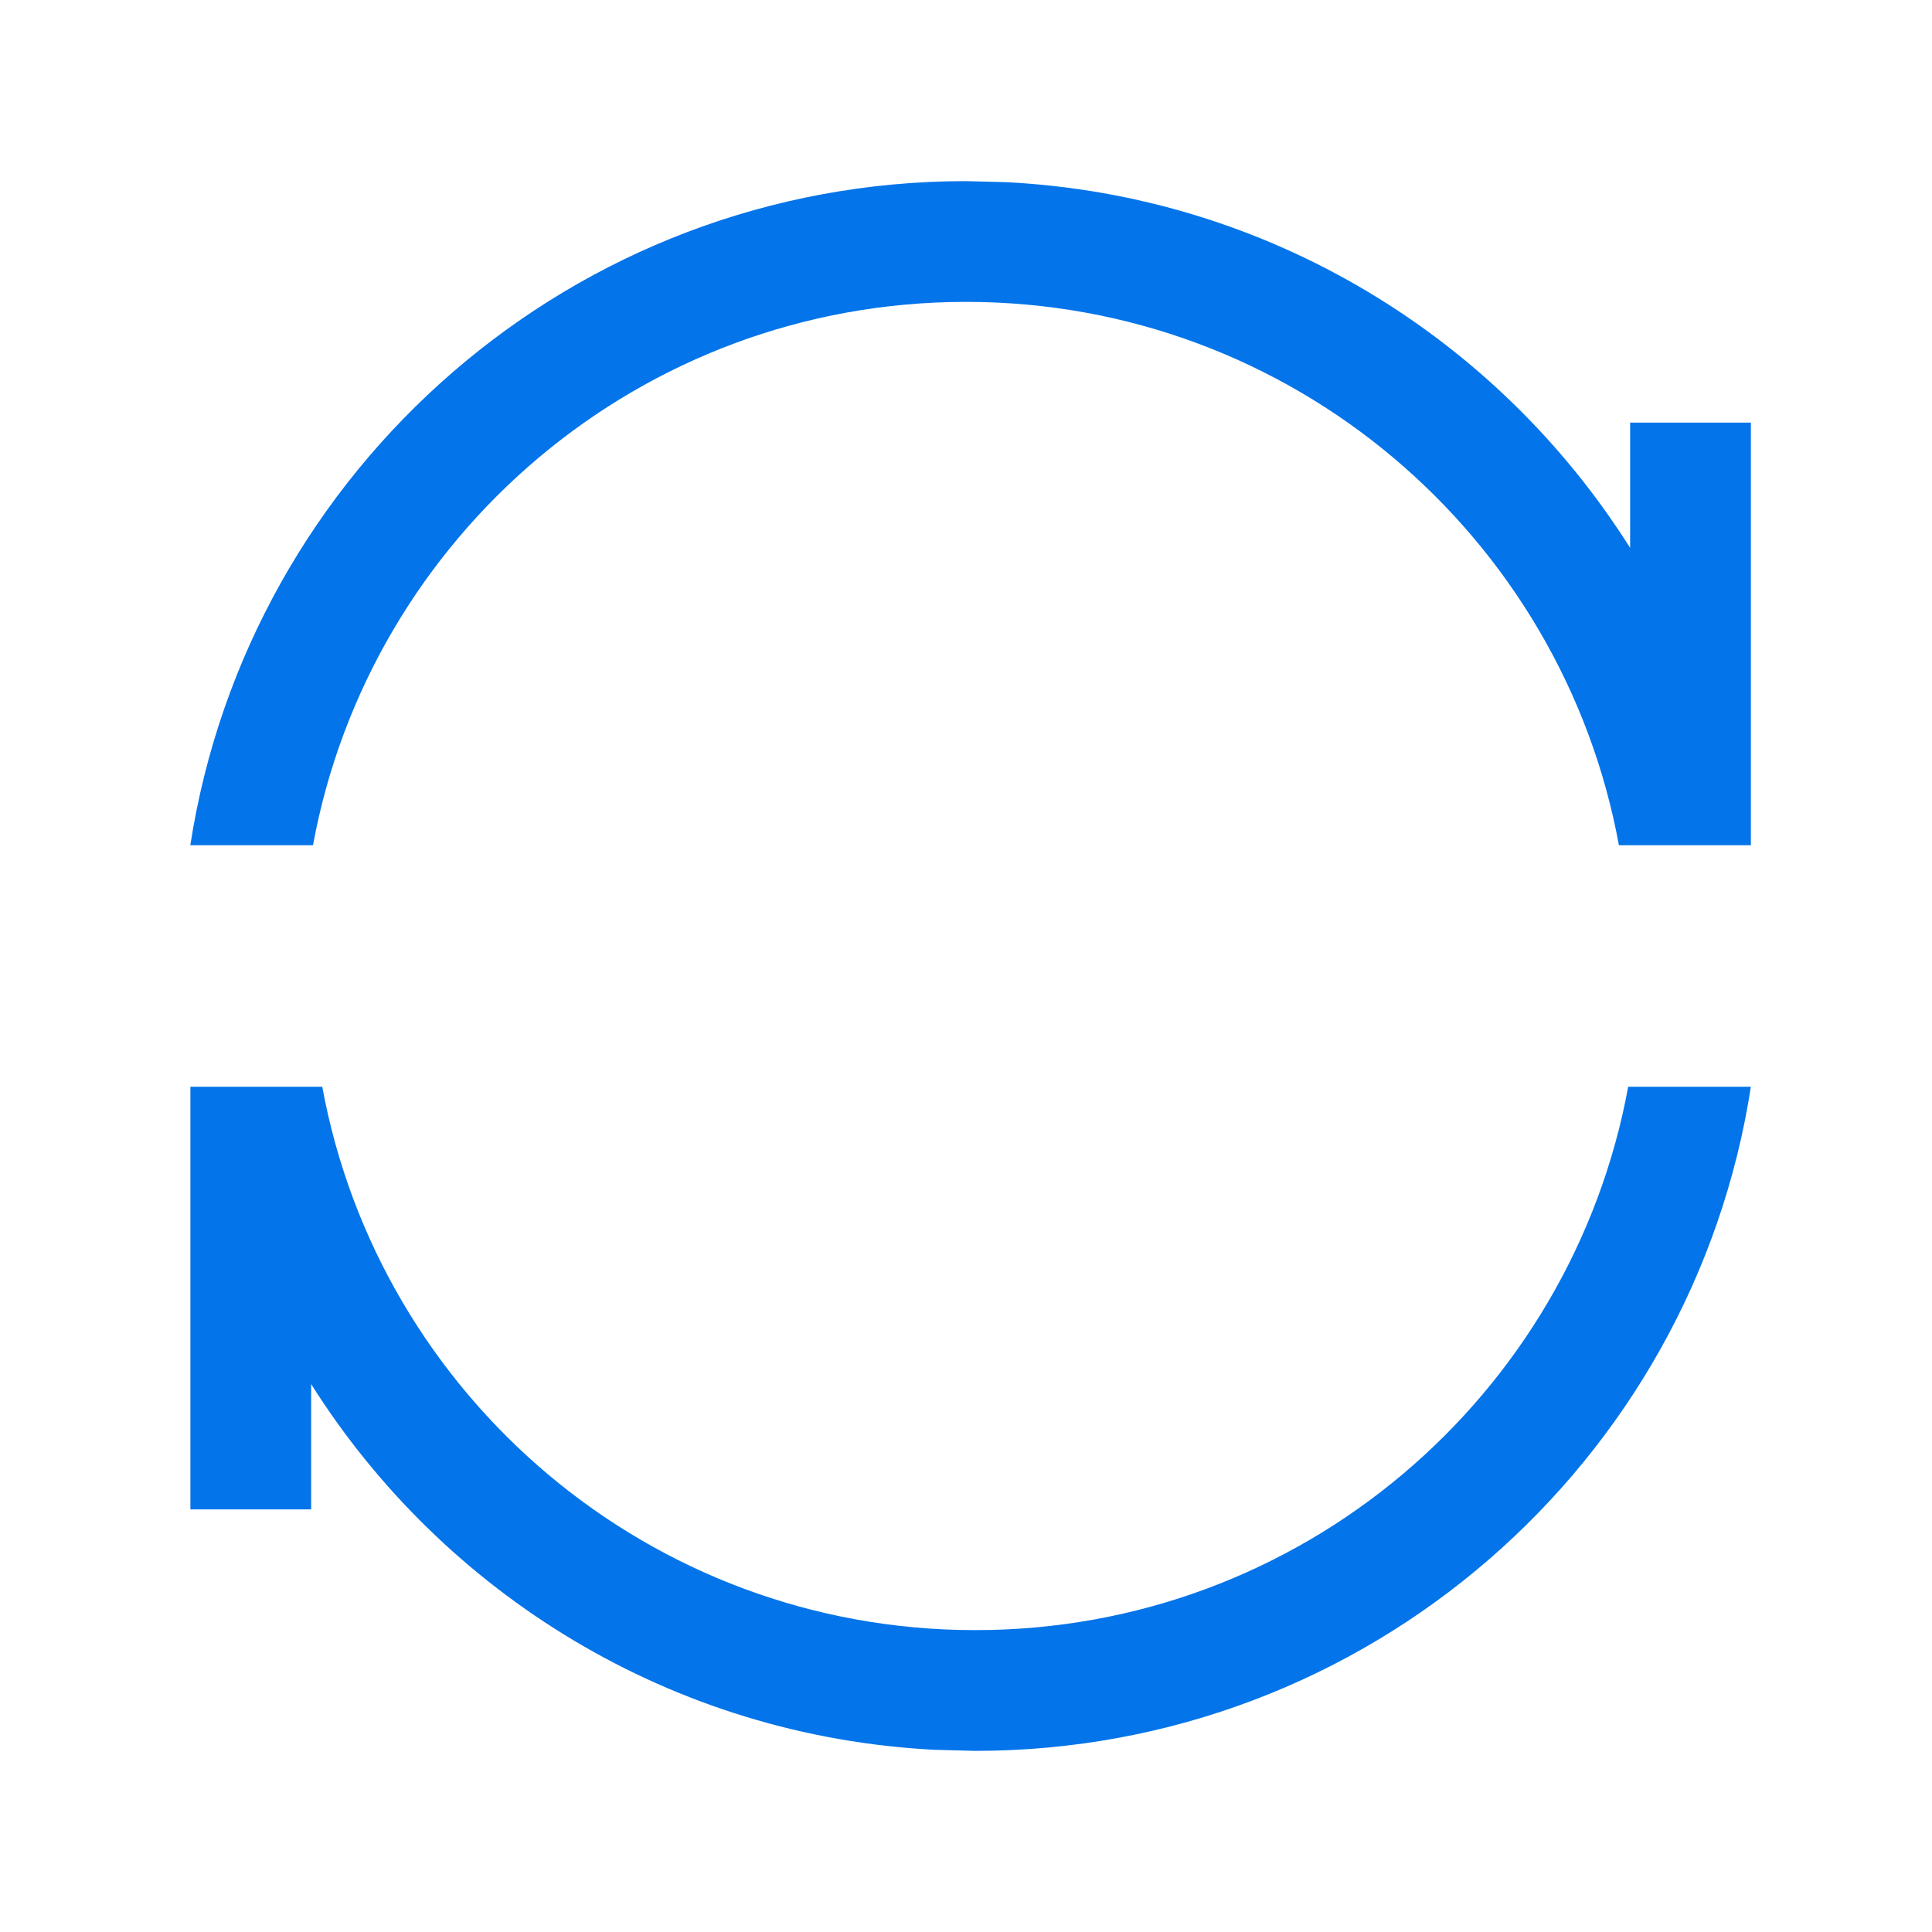
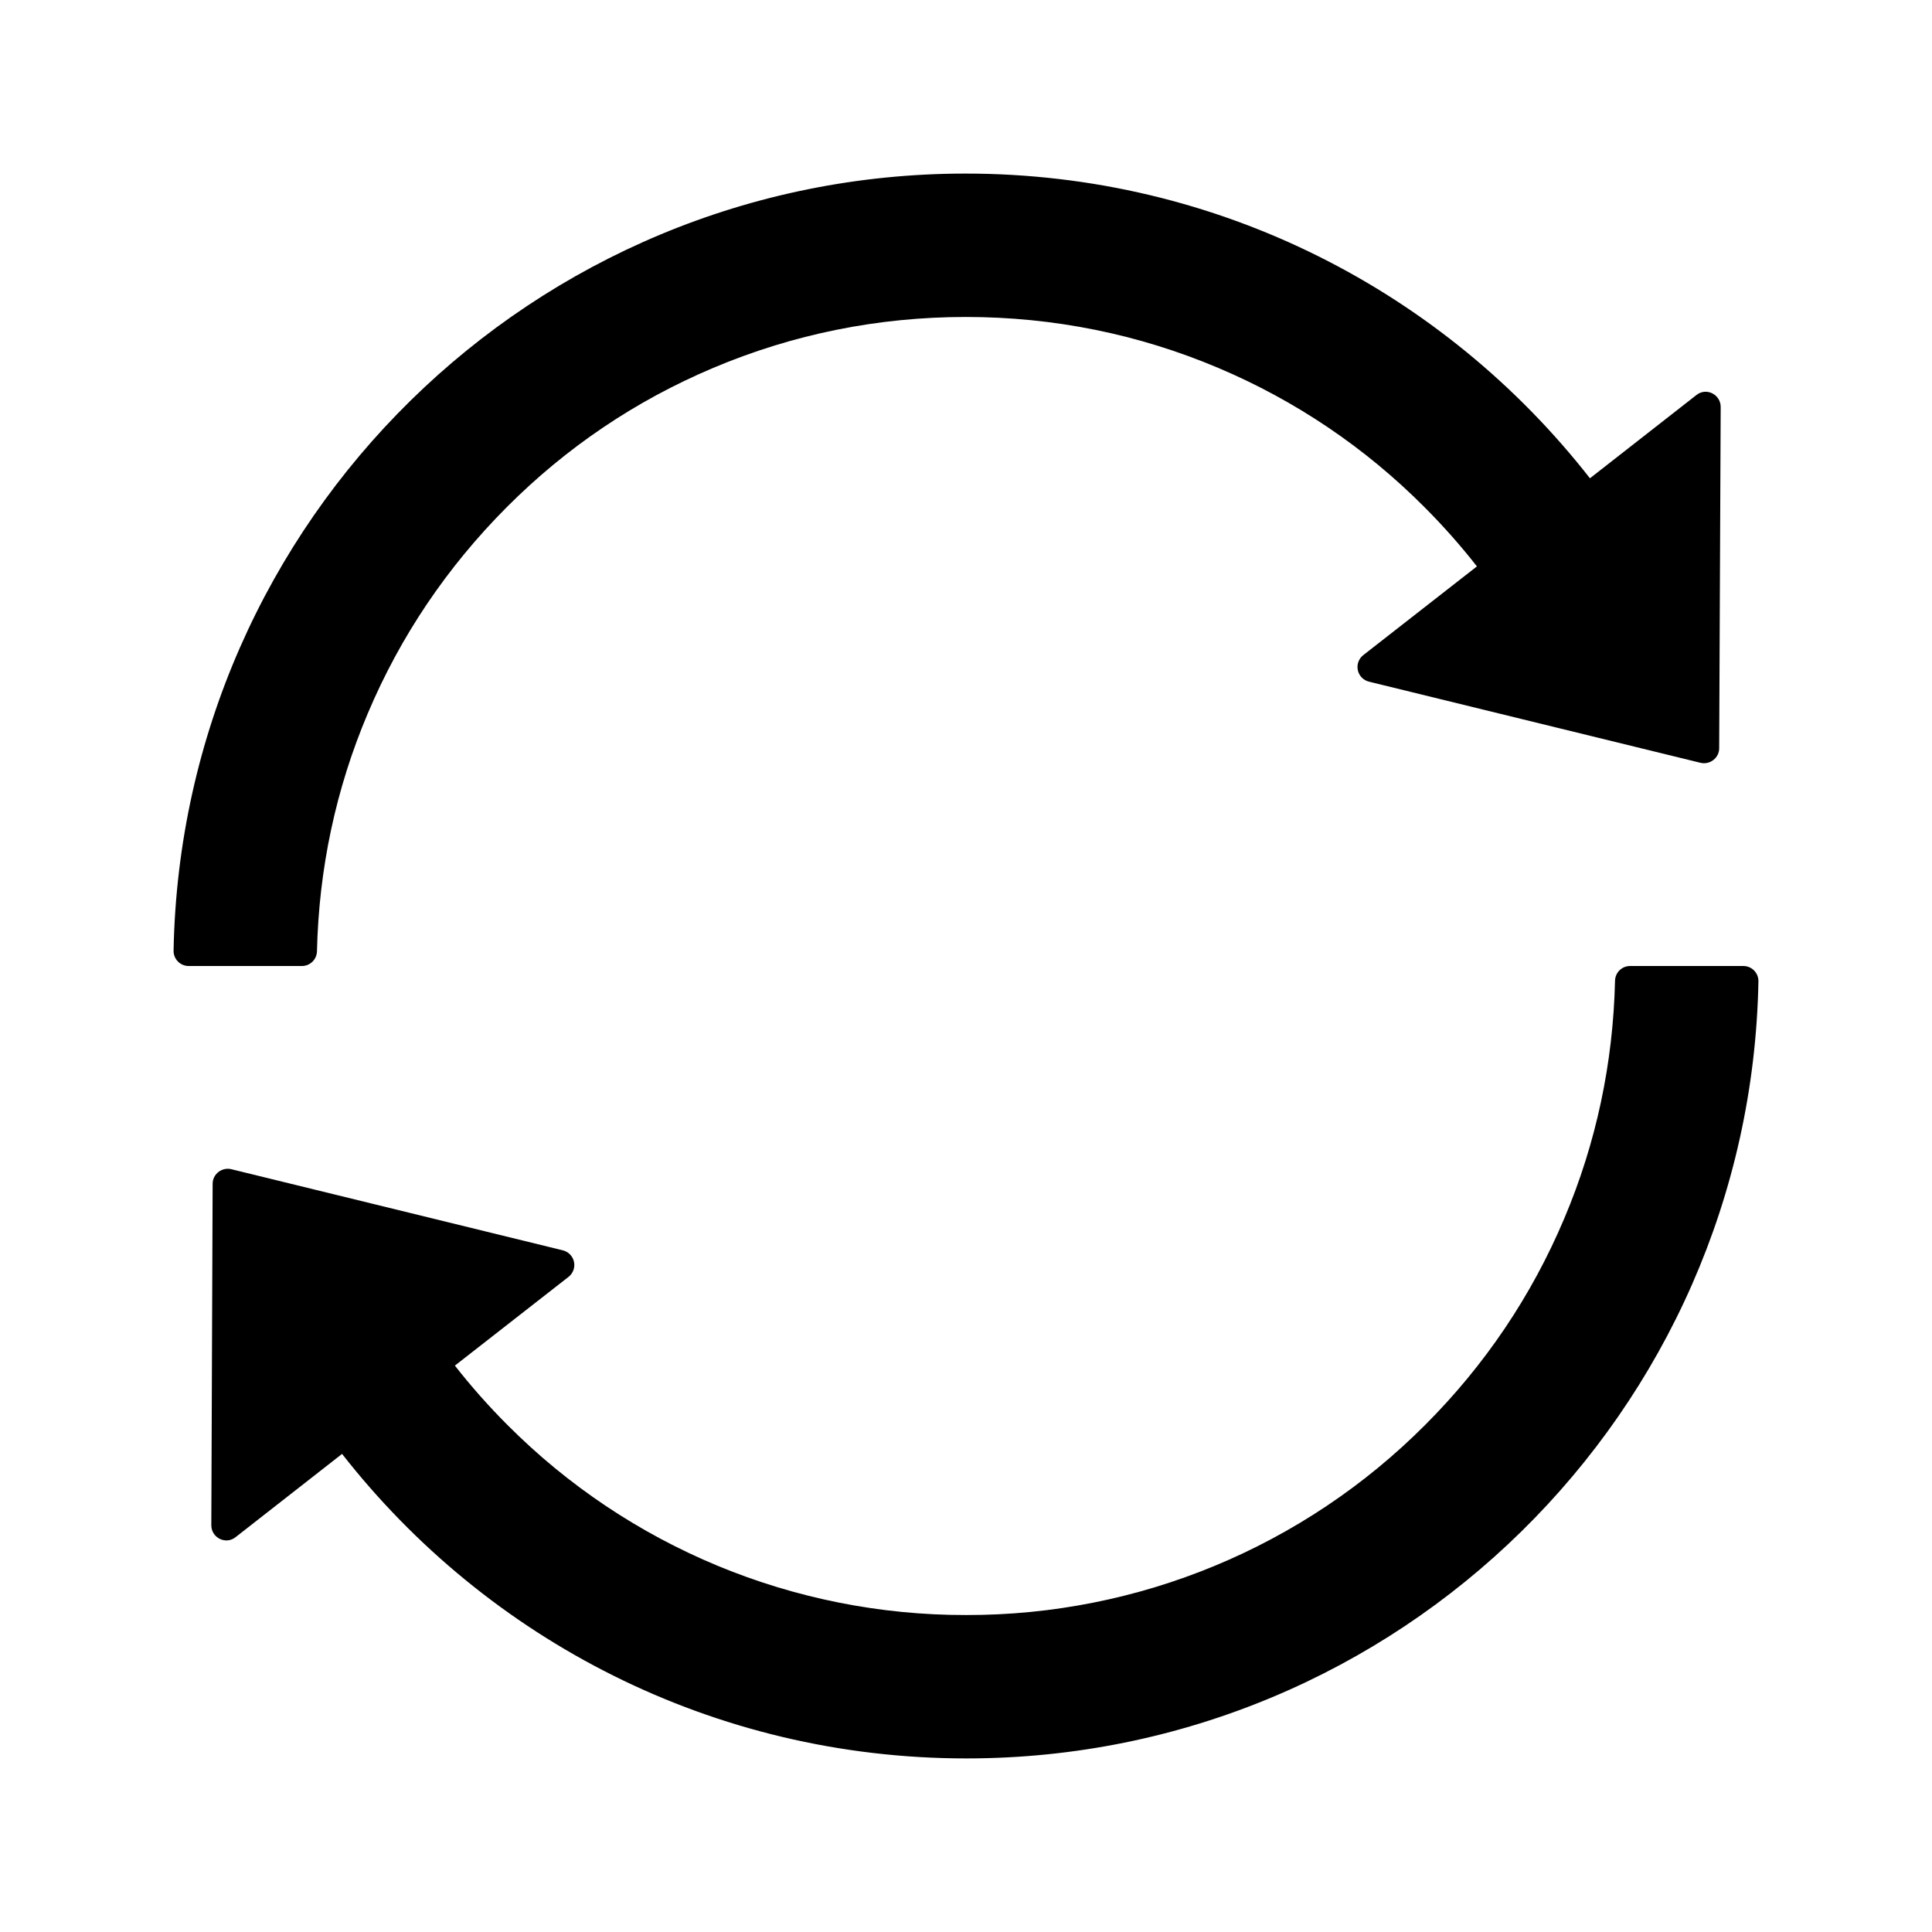
- <svg xmlns="http://www.w3.org/2000/svg" width="20" height="20" viewBox="0 0 20 20" fill="none">
-   <path d="M10.418 1.886C13.139 2.024 15.506 3.501 16.875 5.672V4.375H18.125V8.75H16.759C16.172 5.55 13.37 3.125 10 3.125C6.63 3.125 3.828 5.55 3.24 8.75H1.97C2.572 4.856 5.938 1.875 10 1.875L10.418 1.886Z" fill="#0374E9" />
-   <path d="M9.678 18.114C6.956 17.976 4.59 16.499 3.221 14.328V15.625H1.971V11.25H3.336C3.924 14.45 6.726 16.875 10.096 16.875C13.466 16.875 16.267 14.45 16.855 11.25H18.125C17.524 15.144 14.158 18.125 10.096 18.125L9.678 18.114Z" fill="#0374E9" />
+ <svg xmlns="http://www.w3.org/2000/svg" class="icon" viewBox="0 0 1024 1024">
+   <path d="M168 504.2c1-43.7 10-86.1 26.9-126 17.3-41 42.1-77.7 73.7-109.4S337 212.3 378 195c42.4-17.9 87.4-27 133.9-27s91.5 9.1 133.8 27A341.5 341.5 0 0 1 755 268.8c9.9 9.9 19.2 20.4 27.8 31.4l-60.2 47a8 8 0 0 0 3 14.1l175.7 43c5 1.2 9.9-2.6 9.9-7.7l.8-180.9c0-6.7-7.7-10.5-12.9-6.3l-56.4 44.1C765.8 155.1 646.2 92 511.8 92 282.7 92 96.3 275.6 92 503.8a8 8 0 0 0 8 8.2h60c4.4 0 7.9-3.5 8-7.8zm756 7.8h-60c-4.4 0-7.9 3.5-8 7.8-1 43.7-10 86.1-26.9 126-17.3 41-42.1 77.8-73.7 109.4A342.45 342.45 0 0 1 512.1 856a342.24 342.24 0 0 1-243.2-100.8c-9.9-9.9-19.2-20.4-27.8-31.4l60.2-47a8 8 0 0 0-3-14.1l-175.7-43c-5-1.2-9.9 2.6-9.9 7.7l-.7 181c0 6.7 7.7 10.5 12.9 6.3l56.4-44.1C258.2 868.9 377.8 932 512.2 932c229.2 0 415.5-183.7 419.8-411.8a8 8 0 0 0-8-8.2z" />
</svg>
